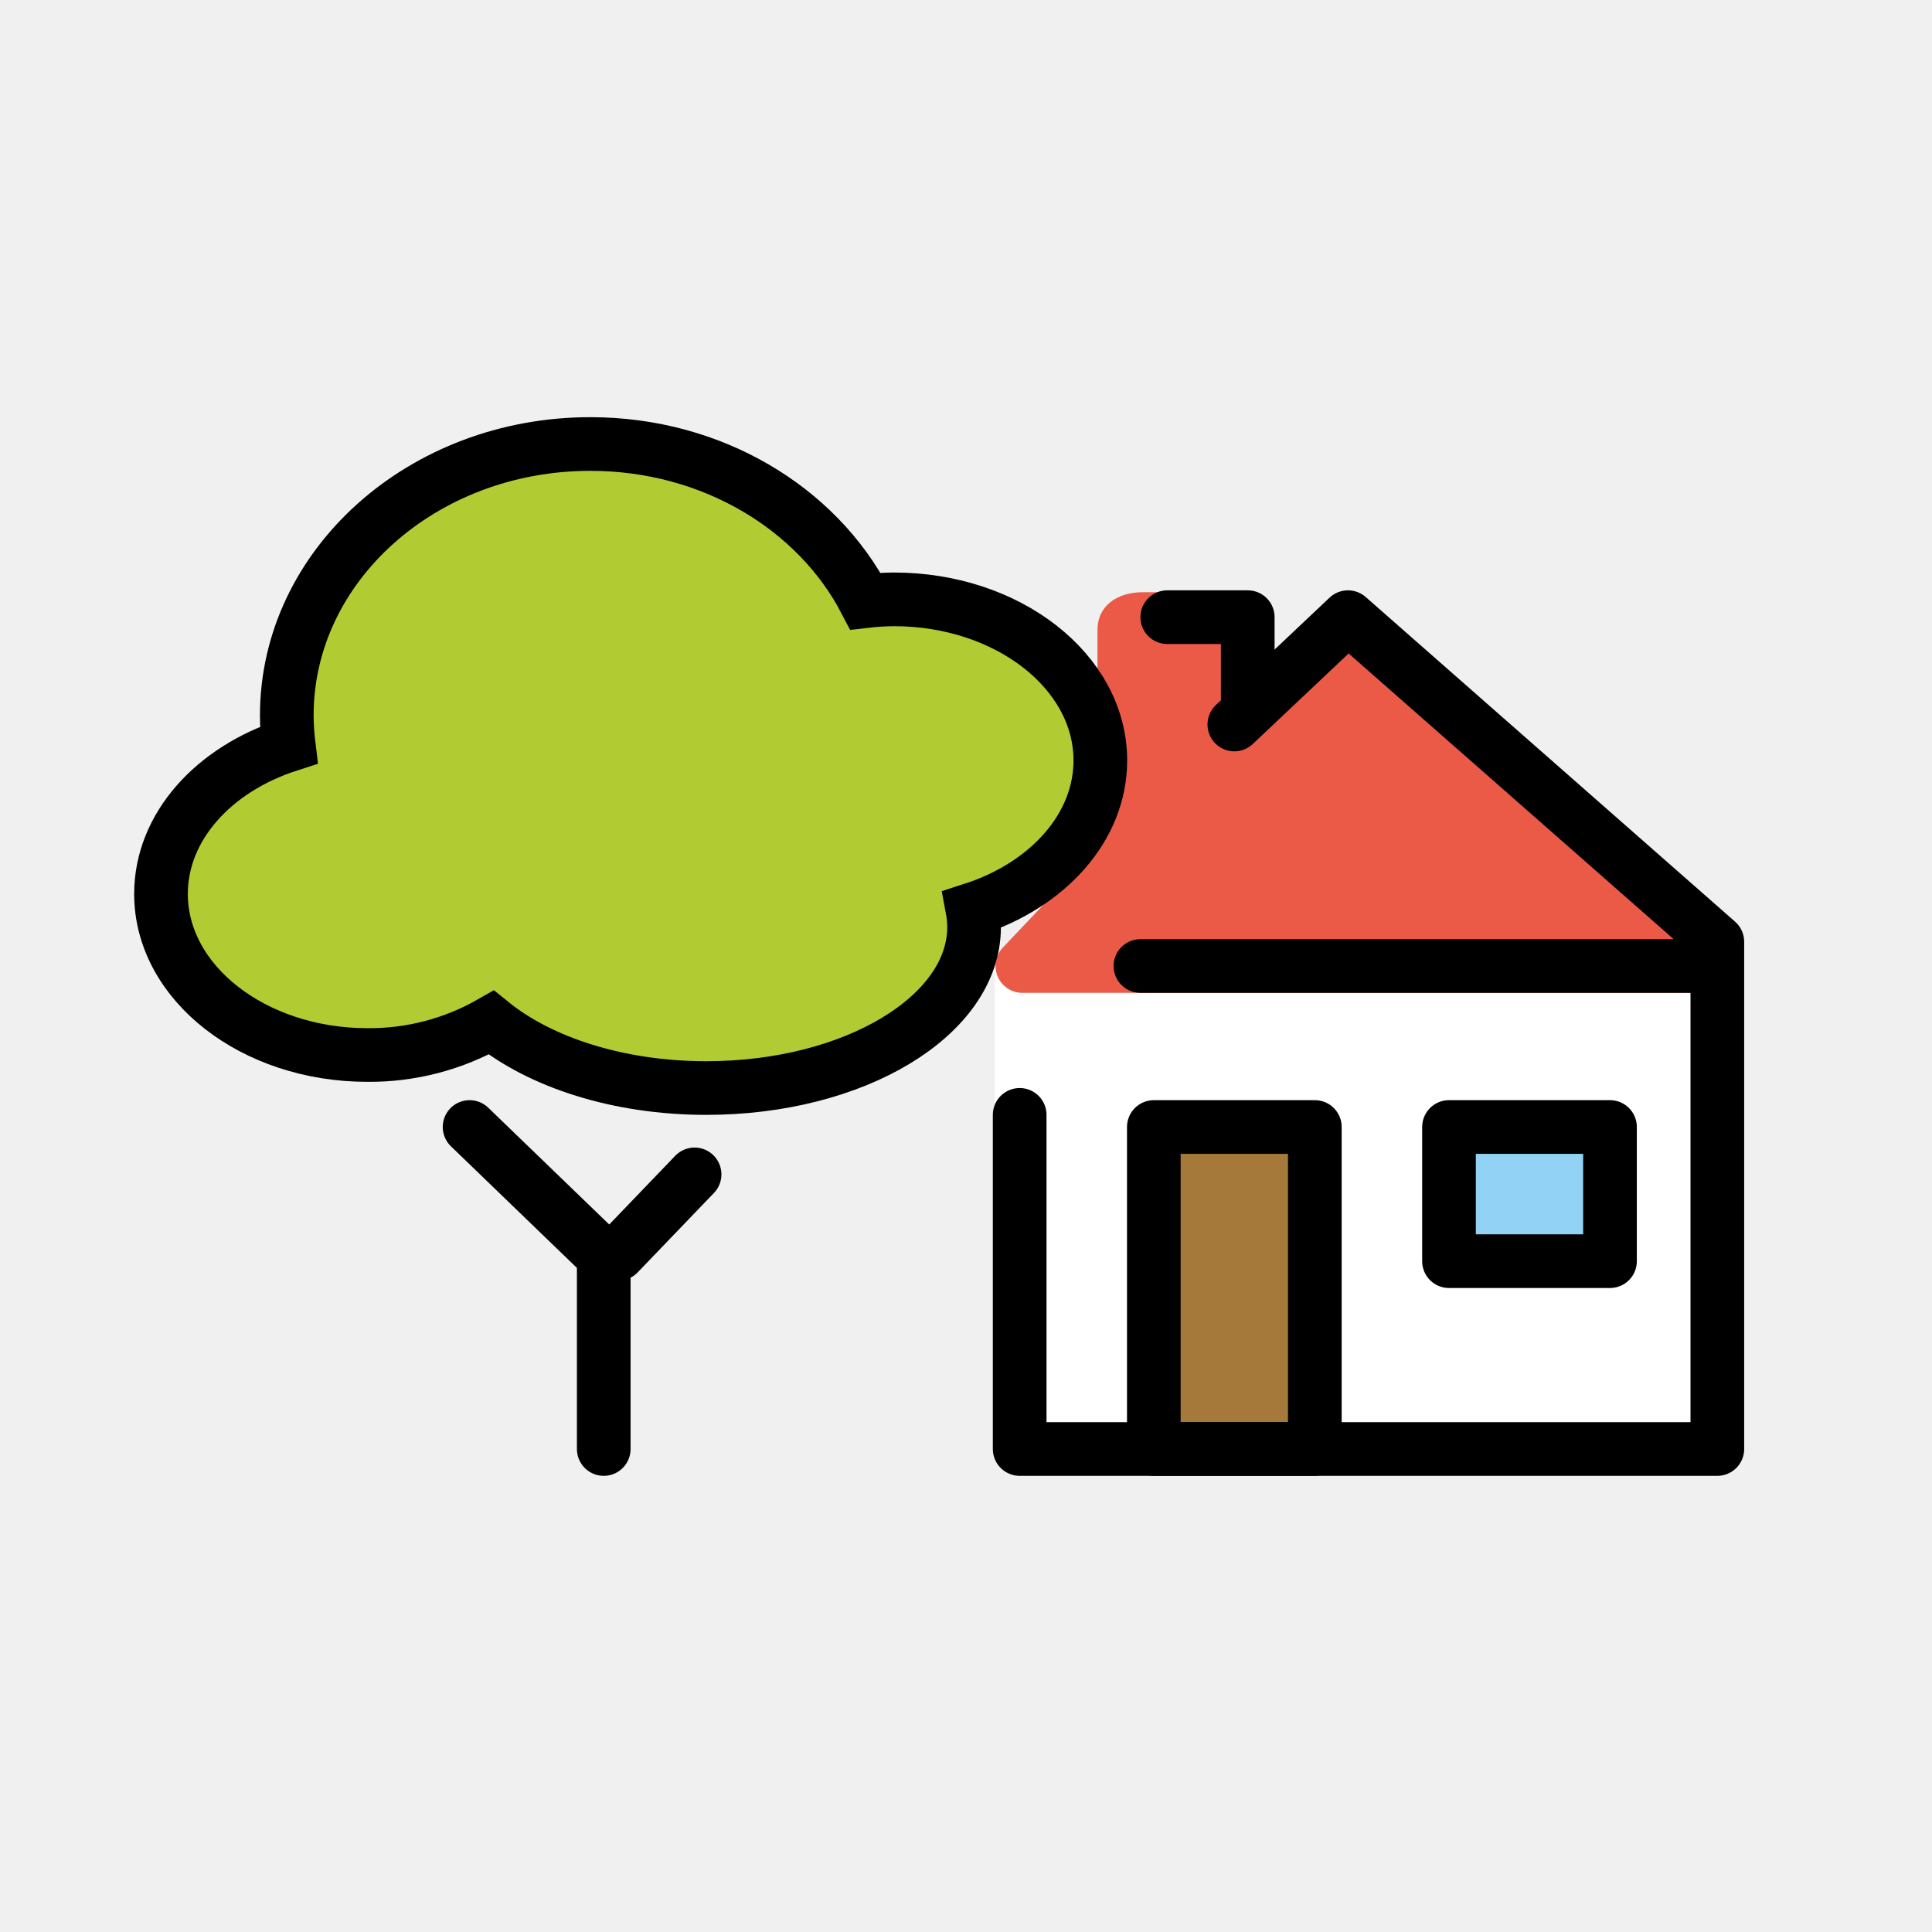
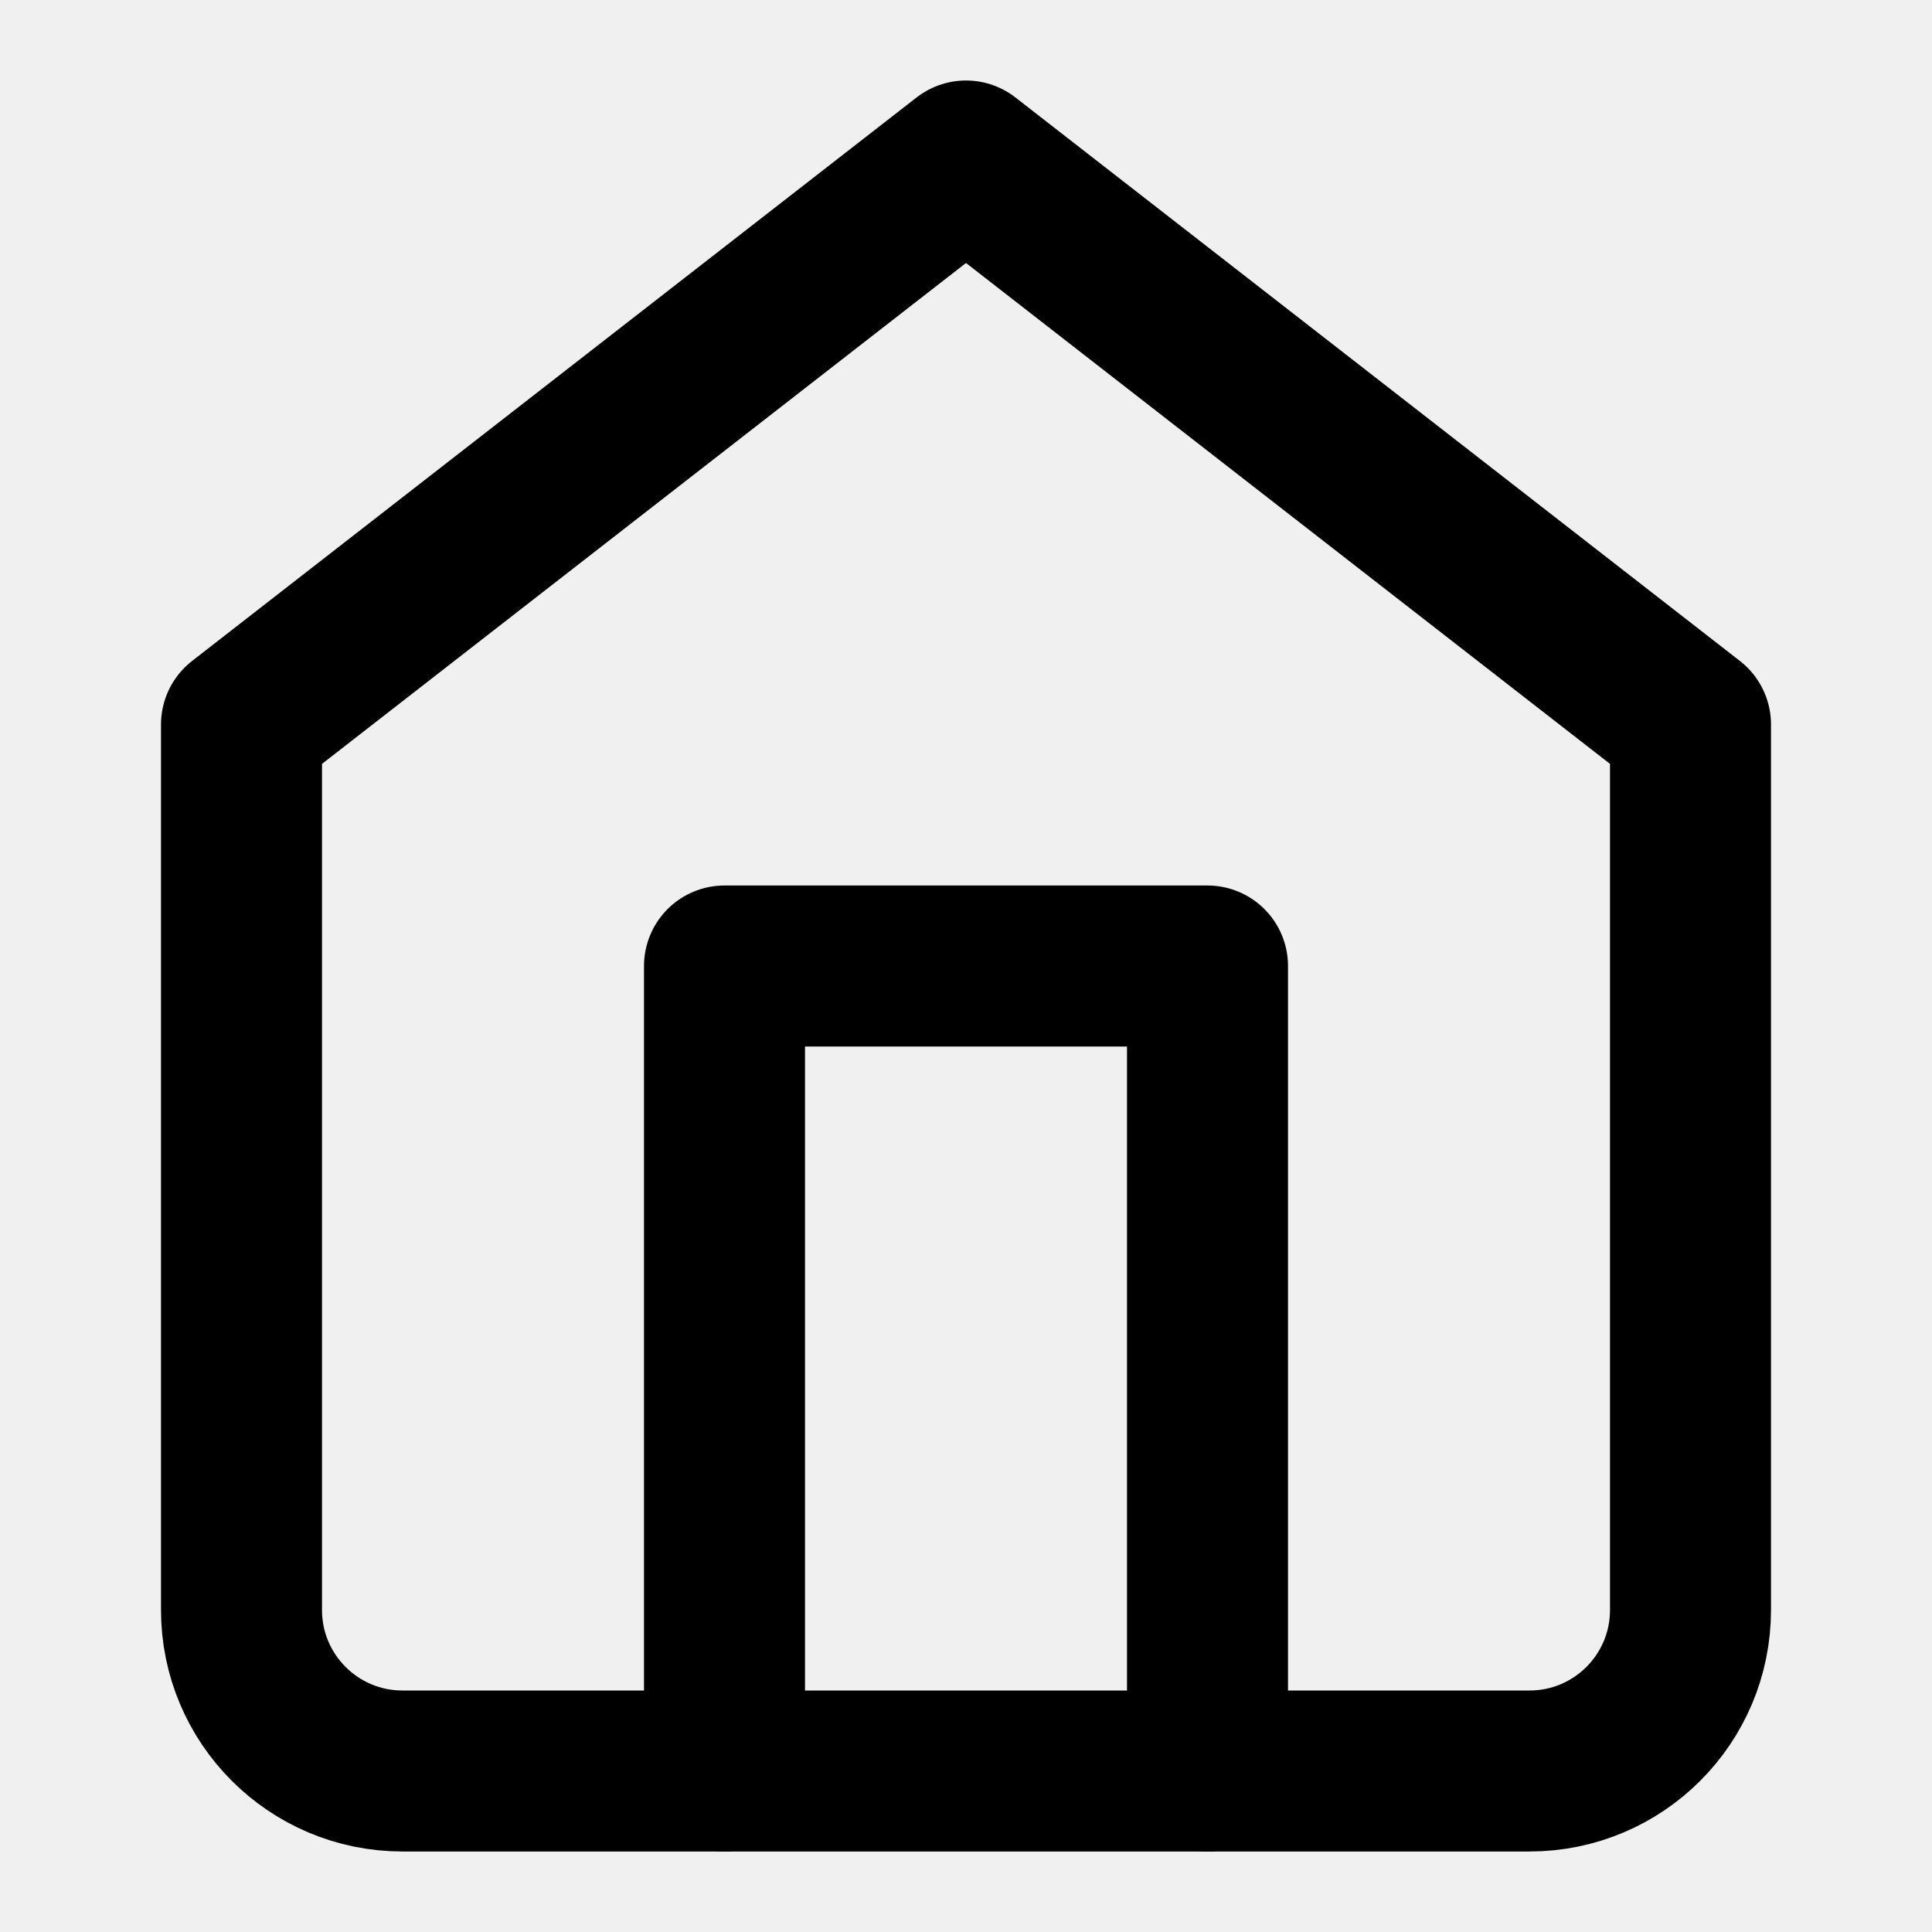
- <svg xmlns="http://www.w3.org/2000/svg" id="emoji" viewBox="0 0 72 72" version="1.1">
-   <g id="color">
-     <rect x="37.075" y="36.053" width="26.884" height="18.114" fill="#FFFFFF" />
-     <polygon fill="#EA5A47" stroke="#EA5A47" stroke-linecap="round" stroke-linejoin="round" stroke-miterlimit="10" stroke-width="2" points="50.235,23.2 38.1,36 63.5,36" />
-     <path fill="#EA5A47" d="M47.3,26l-6.4,6.059v-8.573c0-0.931,0.755-1.416,1.686-1.416h3.028 c0.931,0,1.686,0.485,1.686,1.416C47.3,23.486,47.3,26,47.3,26z" />
-     <rect x="43" y="42" width="6" height="12" fill="#A57939" />
-     <rect x="54" y="42" width="6" height="5" fill="#92D3F5" />
-     <path fill="#B1CC33" d="M41.006,28.339c0-3.312-3.445-6.003-7.694-6.003c-0.355,0.003-0.71,0.025-1.062,0.066 c-1.8-3.455-5.707-5.855-10.25-5.855c-6.248,0-11.312,4.529-11.312,10.114c0.001,0.369,0.025,0.738,0.07,1.104 C7.966,28.666,6,30.81,6,33.314c0,3.312,3.445,6.003,7.694,6.003c1.615,0.014,3.206-0.402,4.614-1.207 c1.818,1.477,4.726,2.438,8.015,2.438c5.511,0,9.978-2.688,9.978-6.003c-0.001-0.219-0.021-0.438-0.061-0.653 C39.036,32.99,41.006,30.845,41.006,28.339z" />
-   </g>
-   <g id="hair" />
-   <g id="skin" />
-   <g id="skin-shadow" />
-   <g id="line">
-     <polyline fill="none" stroke="#000000" stroke-linecap="round" stroke-linejoin="round" stroke-miterlimit="10" stroke-width="2" points="46,27 50.235,23 64,35.098 64,54 38,54 38,41.548" />
-     <rect x="43" y="42" width="6" height="12" fill="none" stroke="#000000" stroke-linecap="round" stroke-linejoin="round" stroke-miterlimit="10" stroke-width="2" />
-     <rect x="54" y="42" width="6" height="5" fill="none" stroke="#000000" stroke-linecap="round" stroke-linejoin="round" stroke-miterlimit="10" stroke-width="2" />
-     <polyline fill="none" stroke="#000000" stroke-linecap="round" stroke-linejoin="round" stroke-miterlimit="10" stroke-width="2" points="43.5,23 46.5,23 46.5,26" />
-     <path fill="none" stroke="#000000" stroke-miterlimit="10" stroke-width="2" d="M31.245,39.34" />
-     <polyline fill="none" stroke="#000000" stroke-linecap="round" stroke-linejoin="round" stroke-width="2" points="22.5,54 22.5,46.827 17.5,42" />
-     <line x1="23.041" x2="25.885" y1="46.727" y2="43.766" fill="none" stroke="#000000" stroke-linecap="round" stroke-linejoin="round" stroke-width="2" />
-     <path fill="none" stroke="#000000" stroke-linecap="round" stroke-miterlimit="10" stroke-width="2" d="M41.006,28.339 c0-3.312-3.445-6.003-7.694-6.003c-0.355,0.003-0.71,0.025-1.062,0.066c-1.8-3.455-5.707-5.855-10.25-5.855 c-6.248,0-11.312,4.529-11.312,10.114c0.001,0.369,0.025,0.738,0.07,1.104C7.966,28.666,6,30.81,6,33.314 c0,3.312,3.445,6.003,7.694,6.003c1.615,0.014,3.206-0.402,4.614-1.207c1.818,1.477,4.726,2.438,8.015,2.438 c5.511,0,9.978-2.688,9.978-6.003c-0.001-0.219-0.021-0.438-0.061-0.653 C39.036,32.99,41.006,30.845,41.006,28.339z" />
-     <line x1="63.5" x2="42.5" y1="36" y2="36" fill="none" stroke="#000000" stroke-linecap="round" stroke-linejoin="round" stroke-miterlimit="10" stroke-width="2" />
-   </g>
+ <svg xmlns="http://www.w3.org/2000/svg" width="24" height="24" viewBox="0 0 24 24" fill="none" stroke="currentColor" stroke-width="2" stroke-linecap="round" stroke-linejoin="round" class="lucide lucide-home">
+   <path d="m3 9 9-7 9 7v11a2 2 0 0 1-2 2H5a2 2 0 0 1-2-2z" />
+   <polyline points="9 22 9 12 15 12 15 22" />
</svg>
